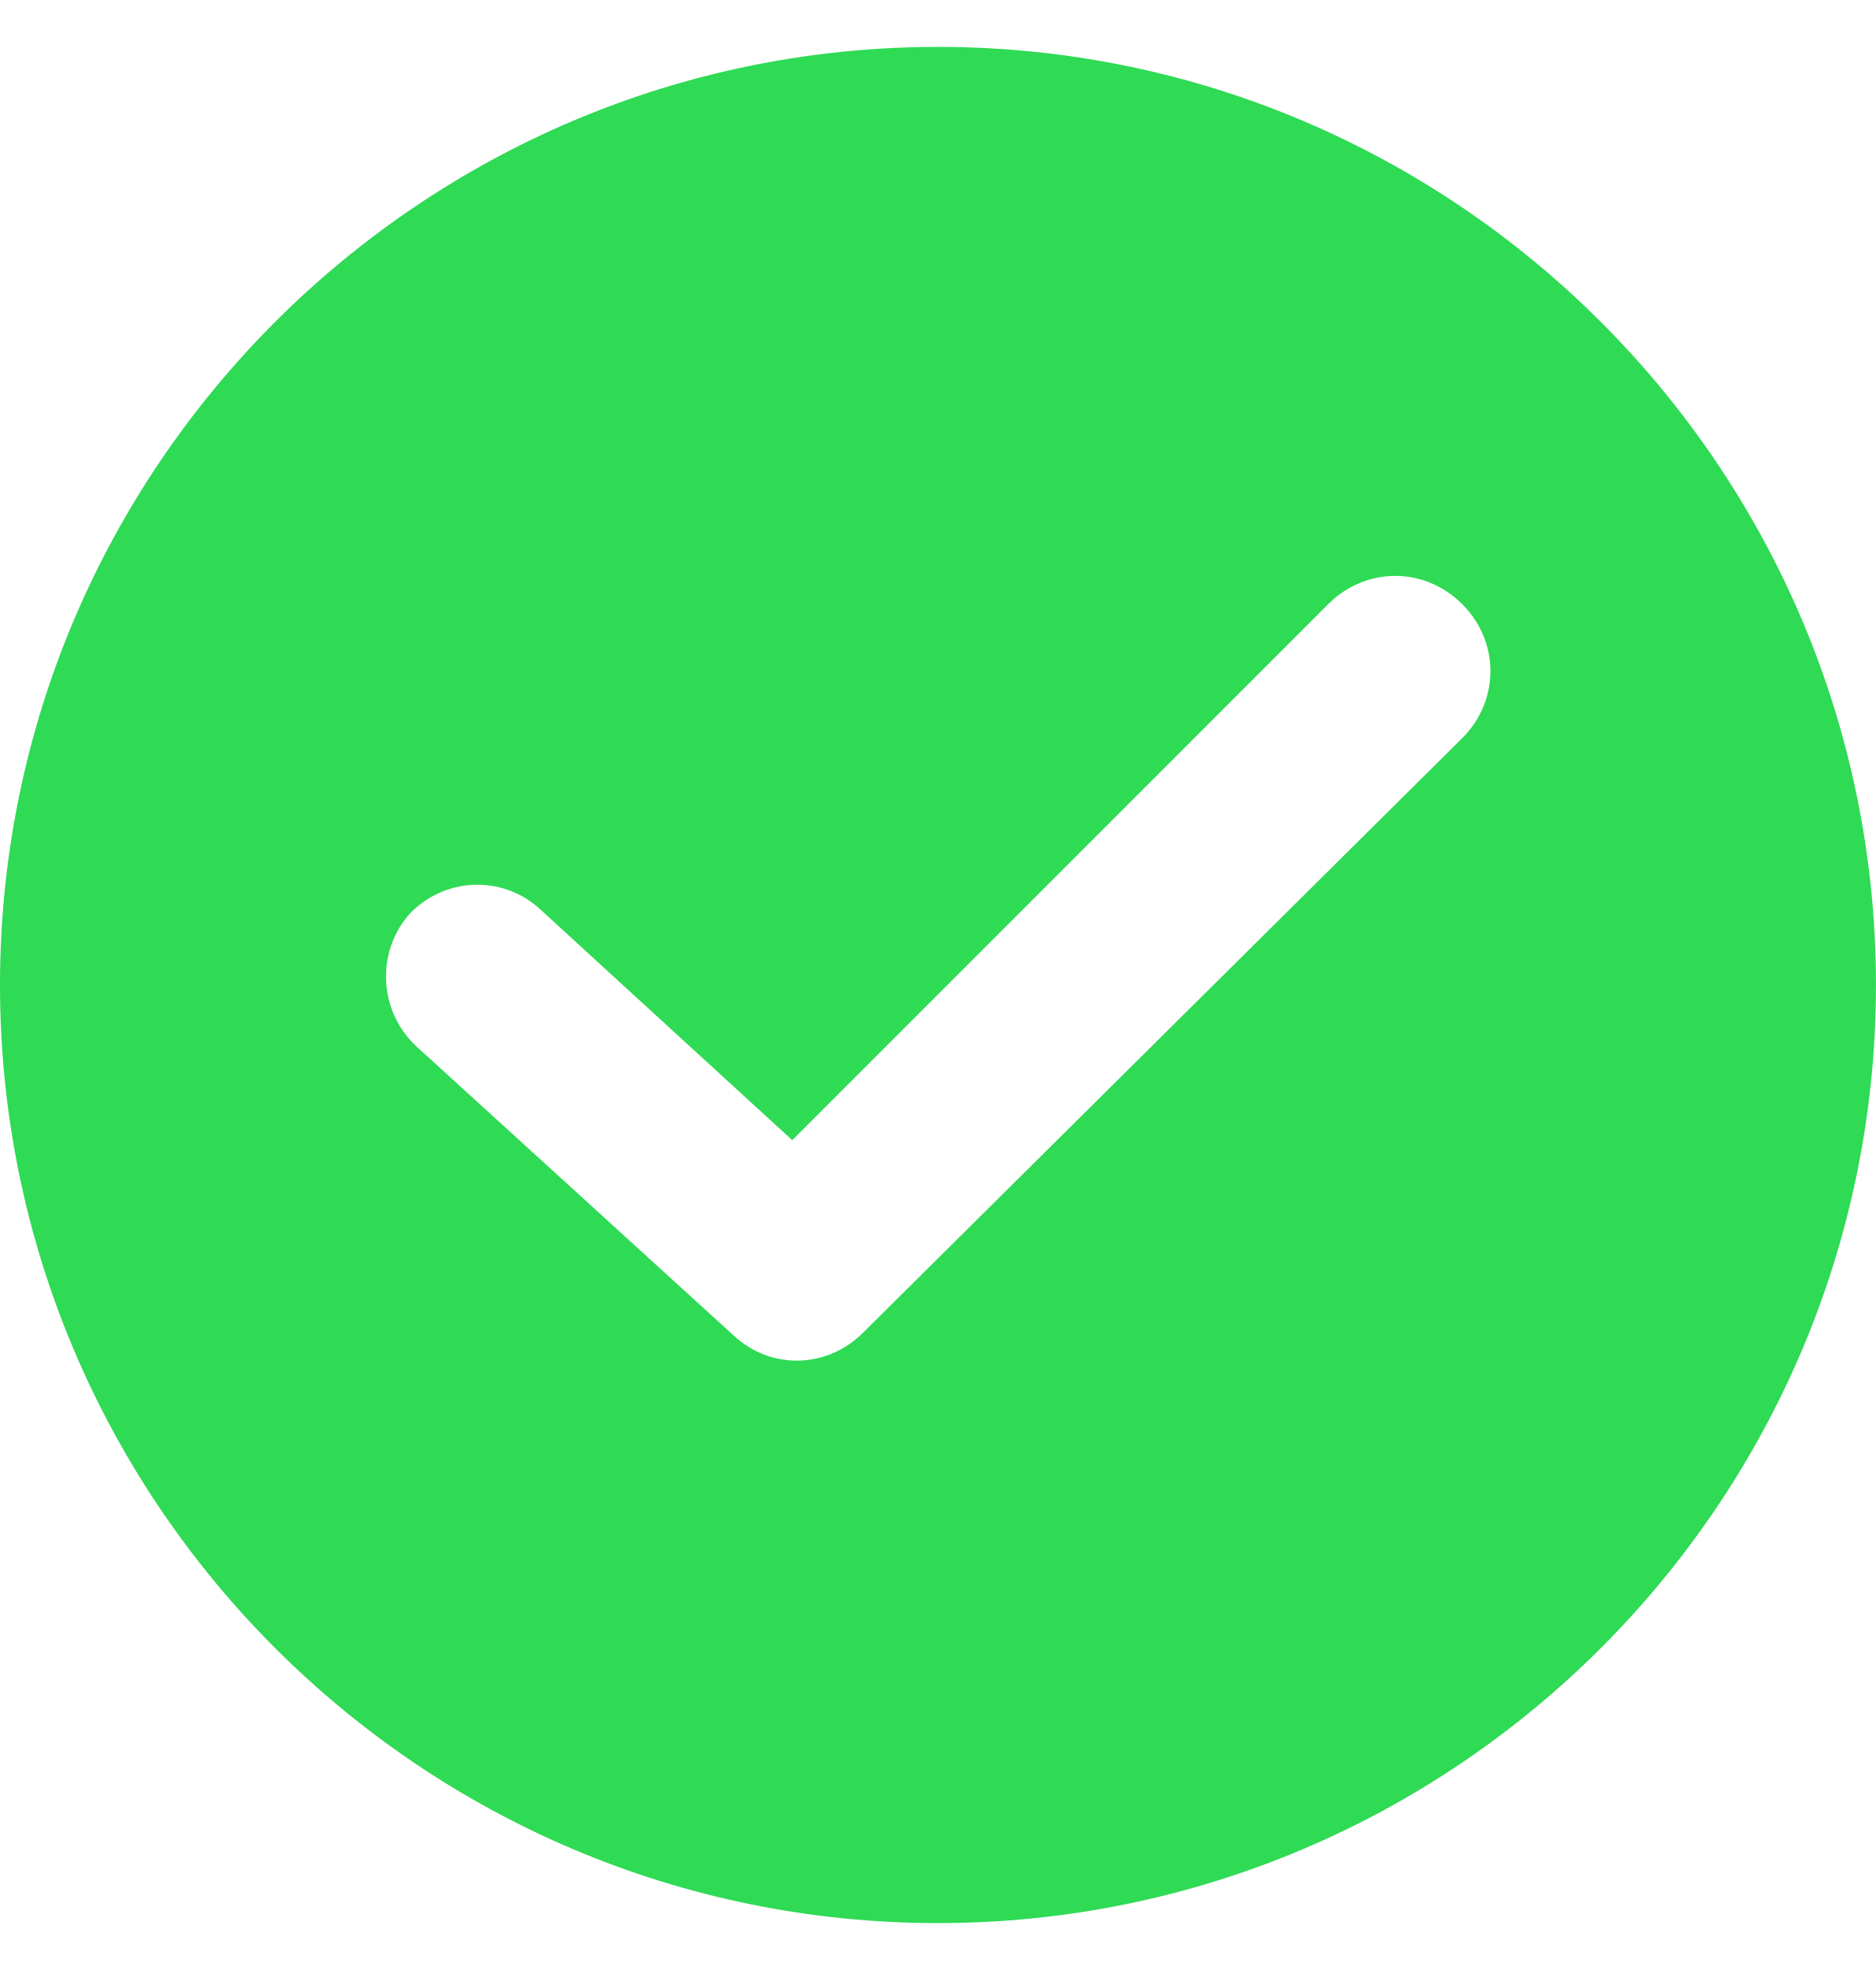
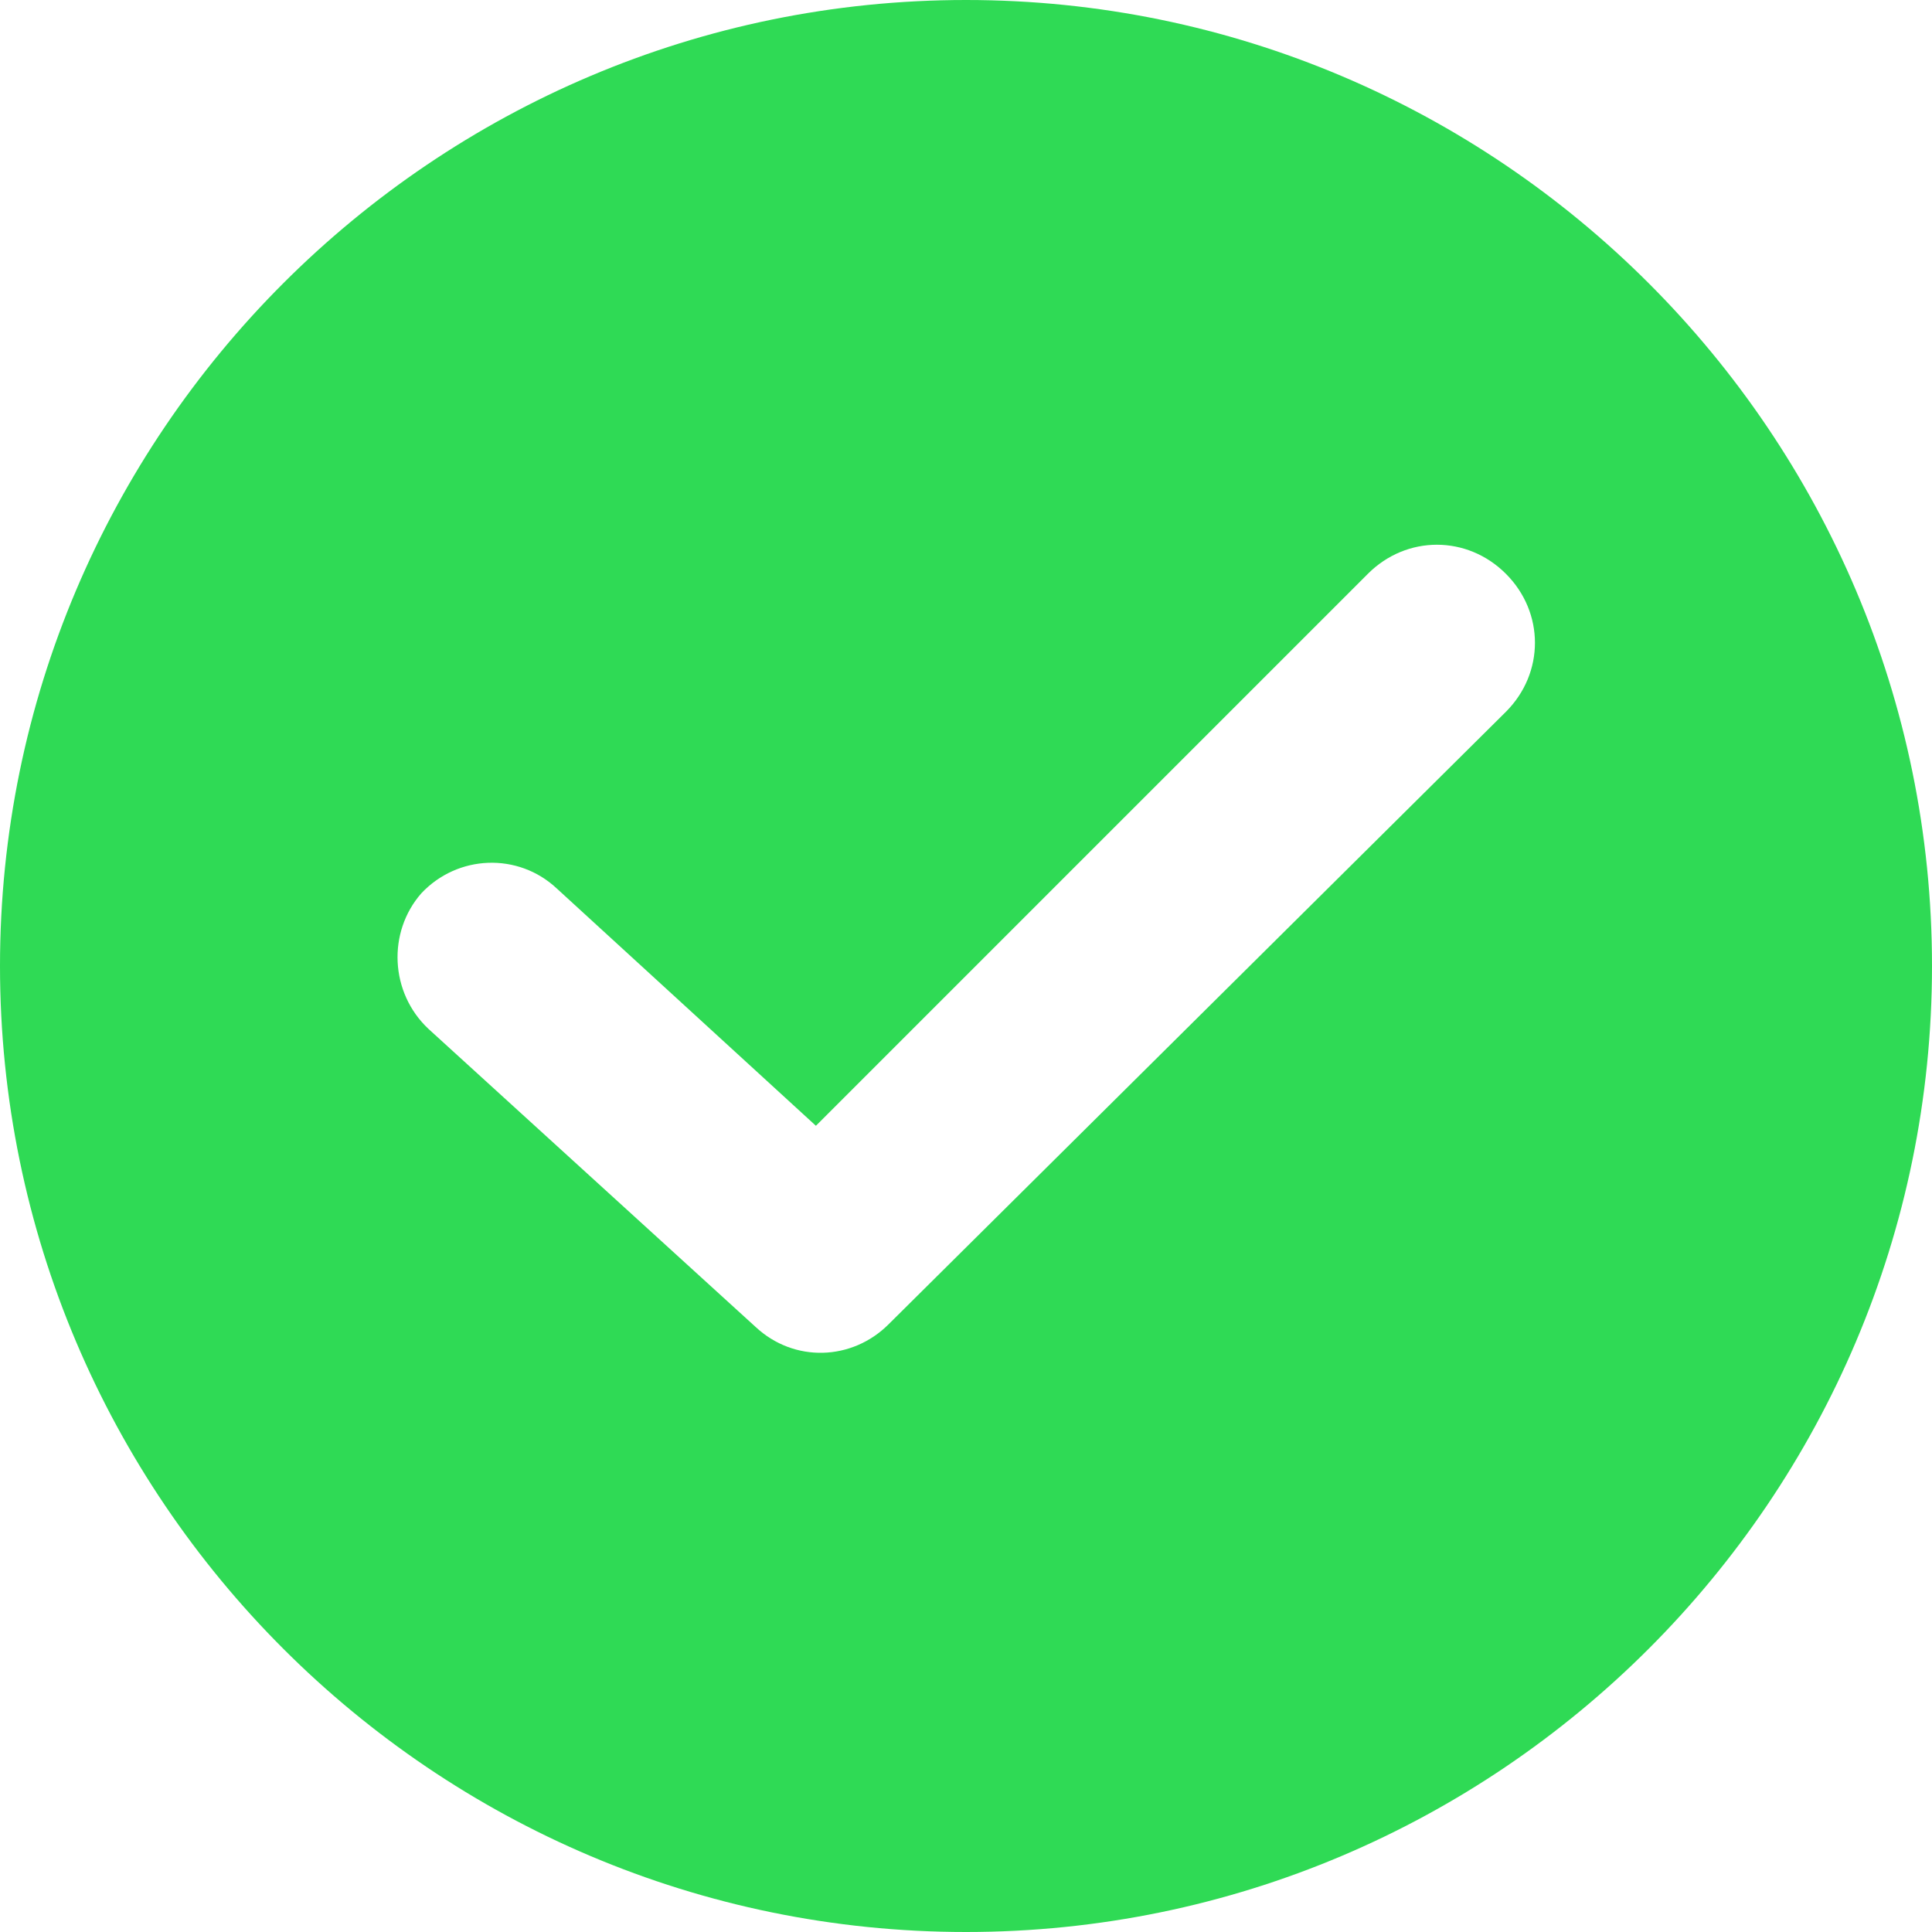
- <svg xmlns="http://www.w3.org/2000/svg" width="20" height="21" viewBox="0 0 64 64" fill="none">
+ <svg xmlns="http://www.w3.org/2000/svg" width="64" height="64" viewBox="0 0 64 64" fill="none">
  <path d="M32 0C14.356 0 0 14.356 0 32C0 49.644 14.356 64 32 64C49.644 64 64 49.644 64 32C64 14.356 49.644 0 32 0ZM49.885 23.579L29.434 43.87C28.231 45.073 26.306 45.153 25.023 43.95L14.195 34.085C12.912 32.882 12.832 30.877 13.955 29.594C15.158 28.311 17.163 28.231 18.446 29.434L27.028 37.293L45.313 19.008C46.596 17.724 48.602 17.724 49.885 19.008C51.168 20.291 51.168 22.296 49.885 23.579Z" fill="#2FDA55" />
</svg>
